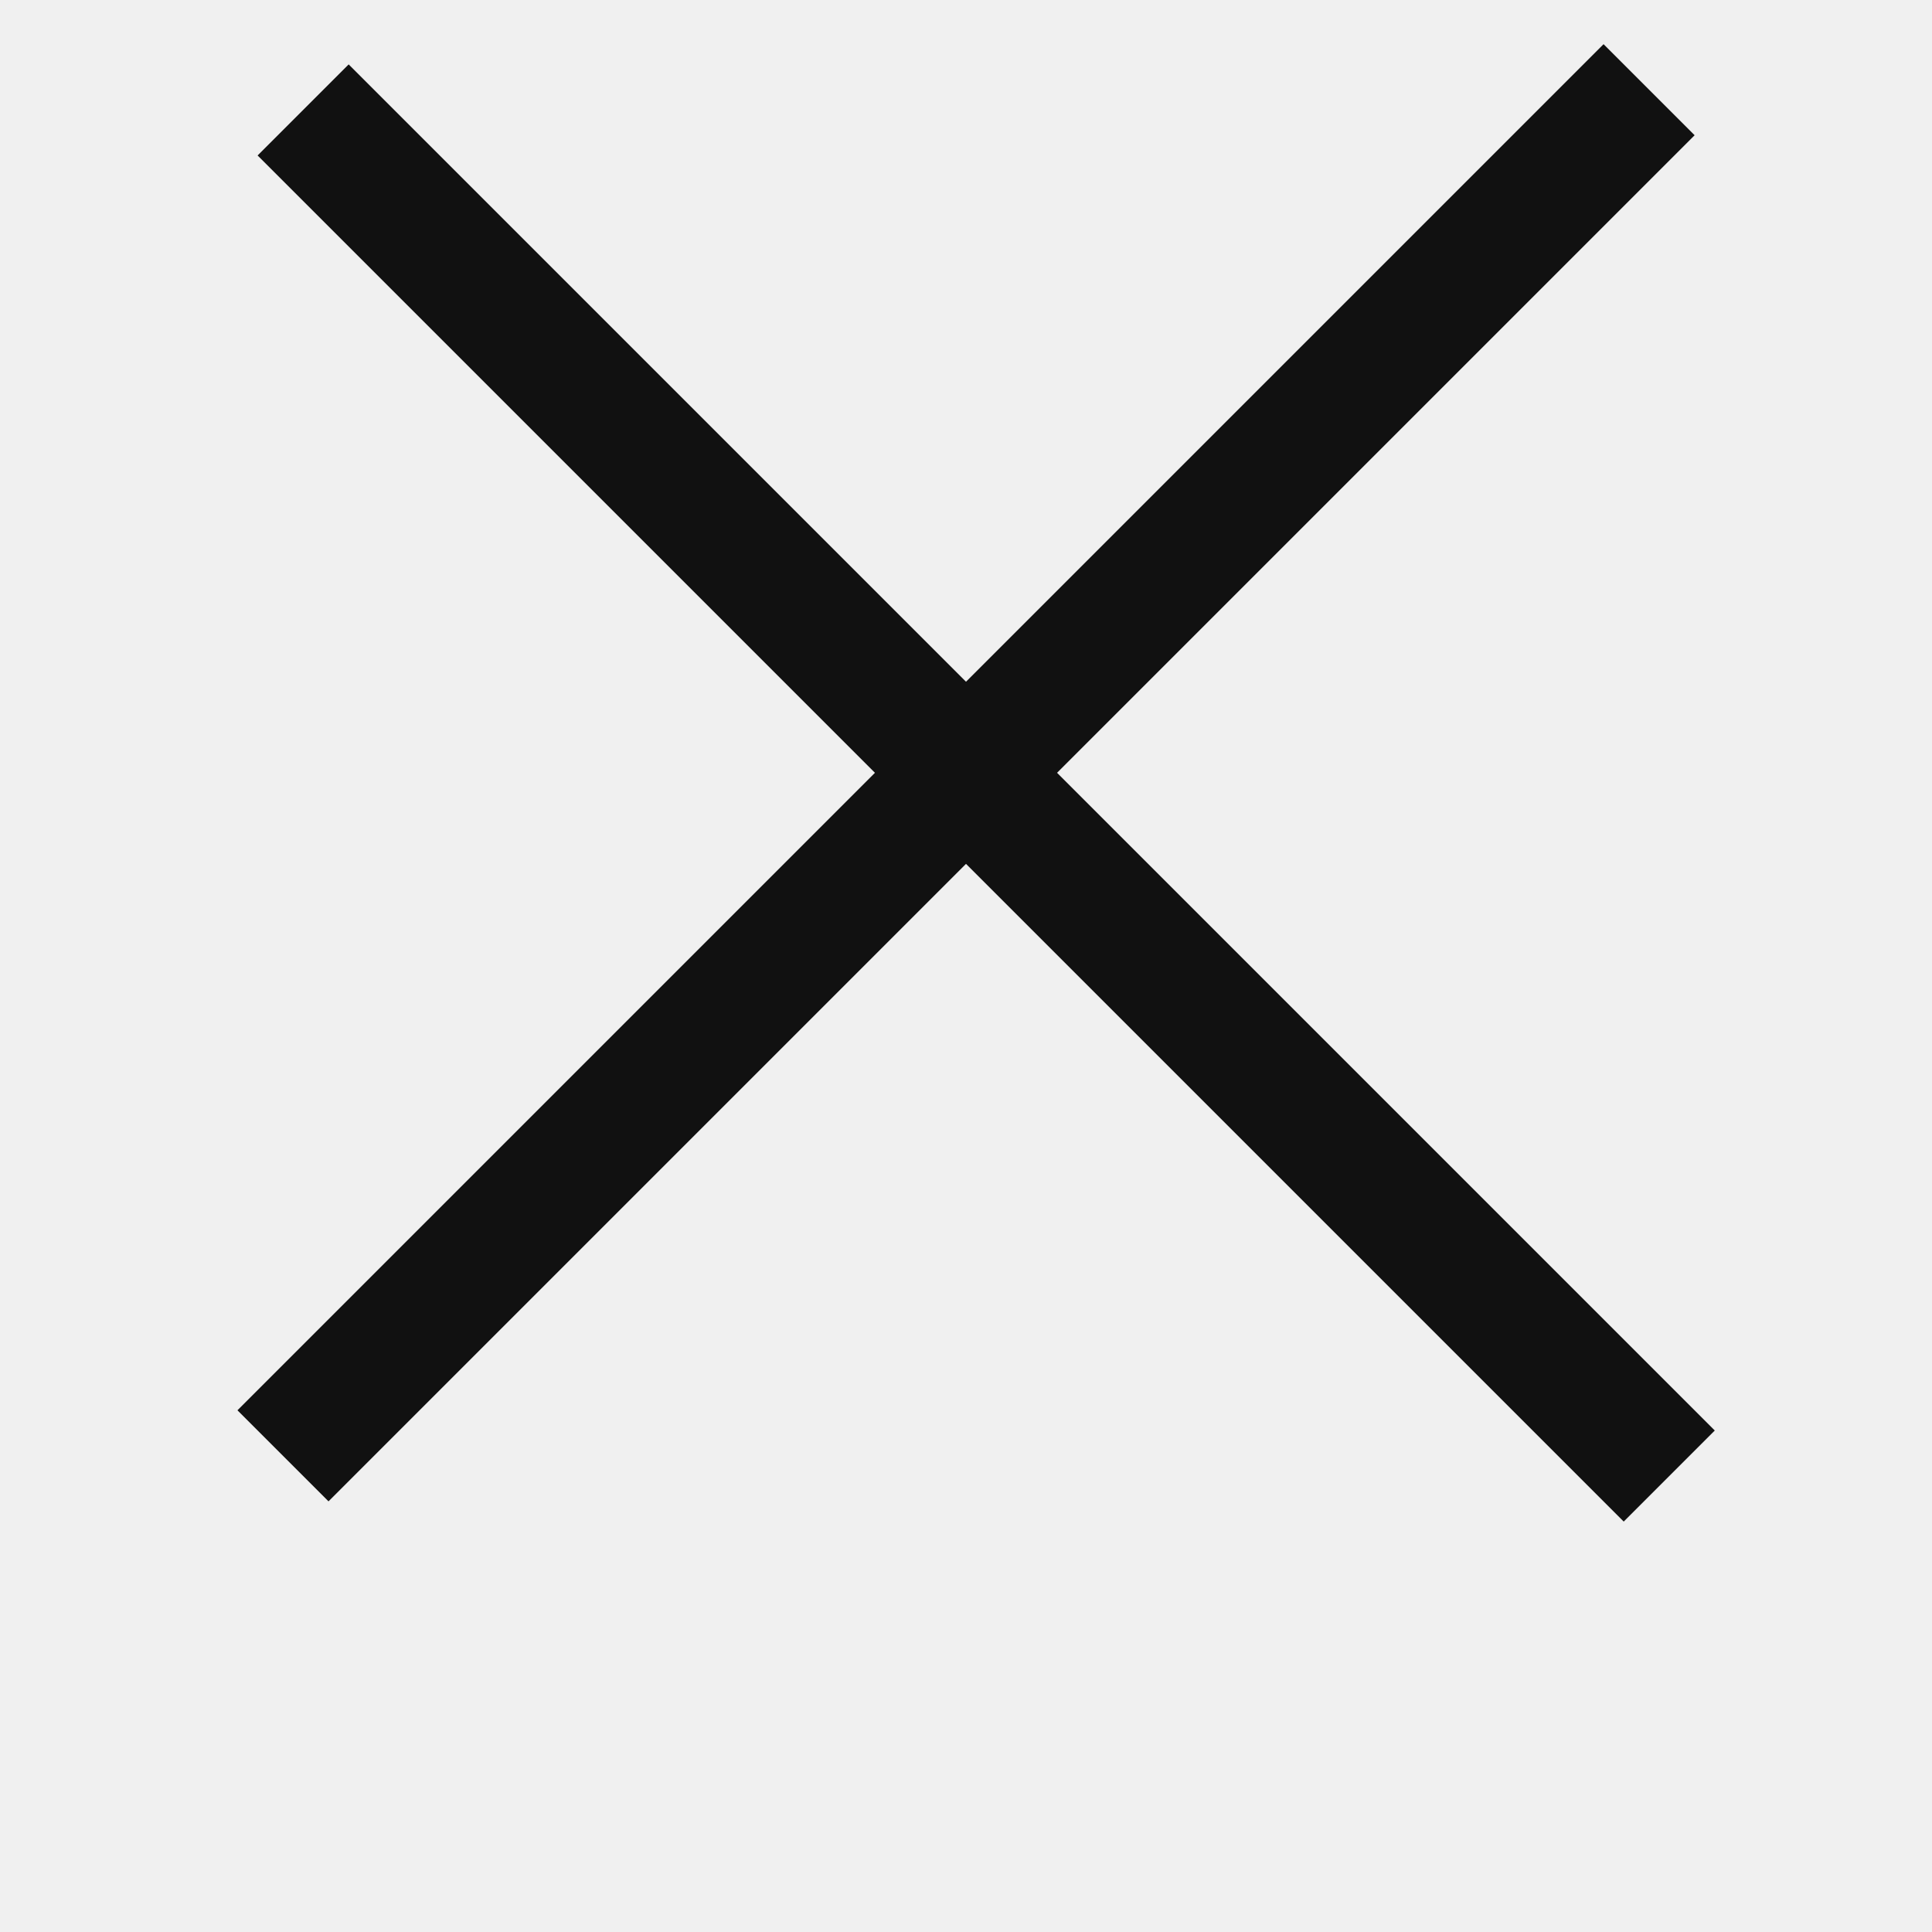
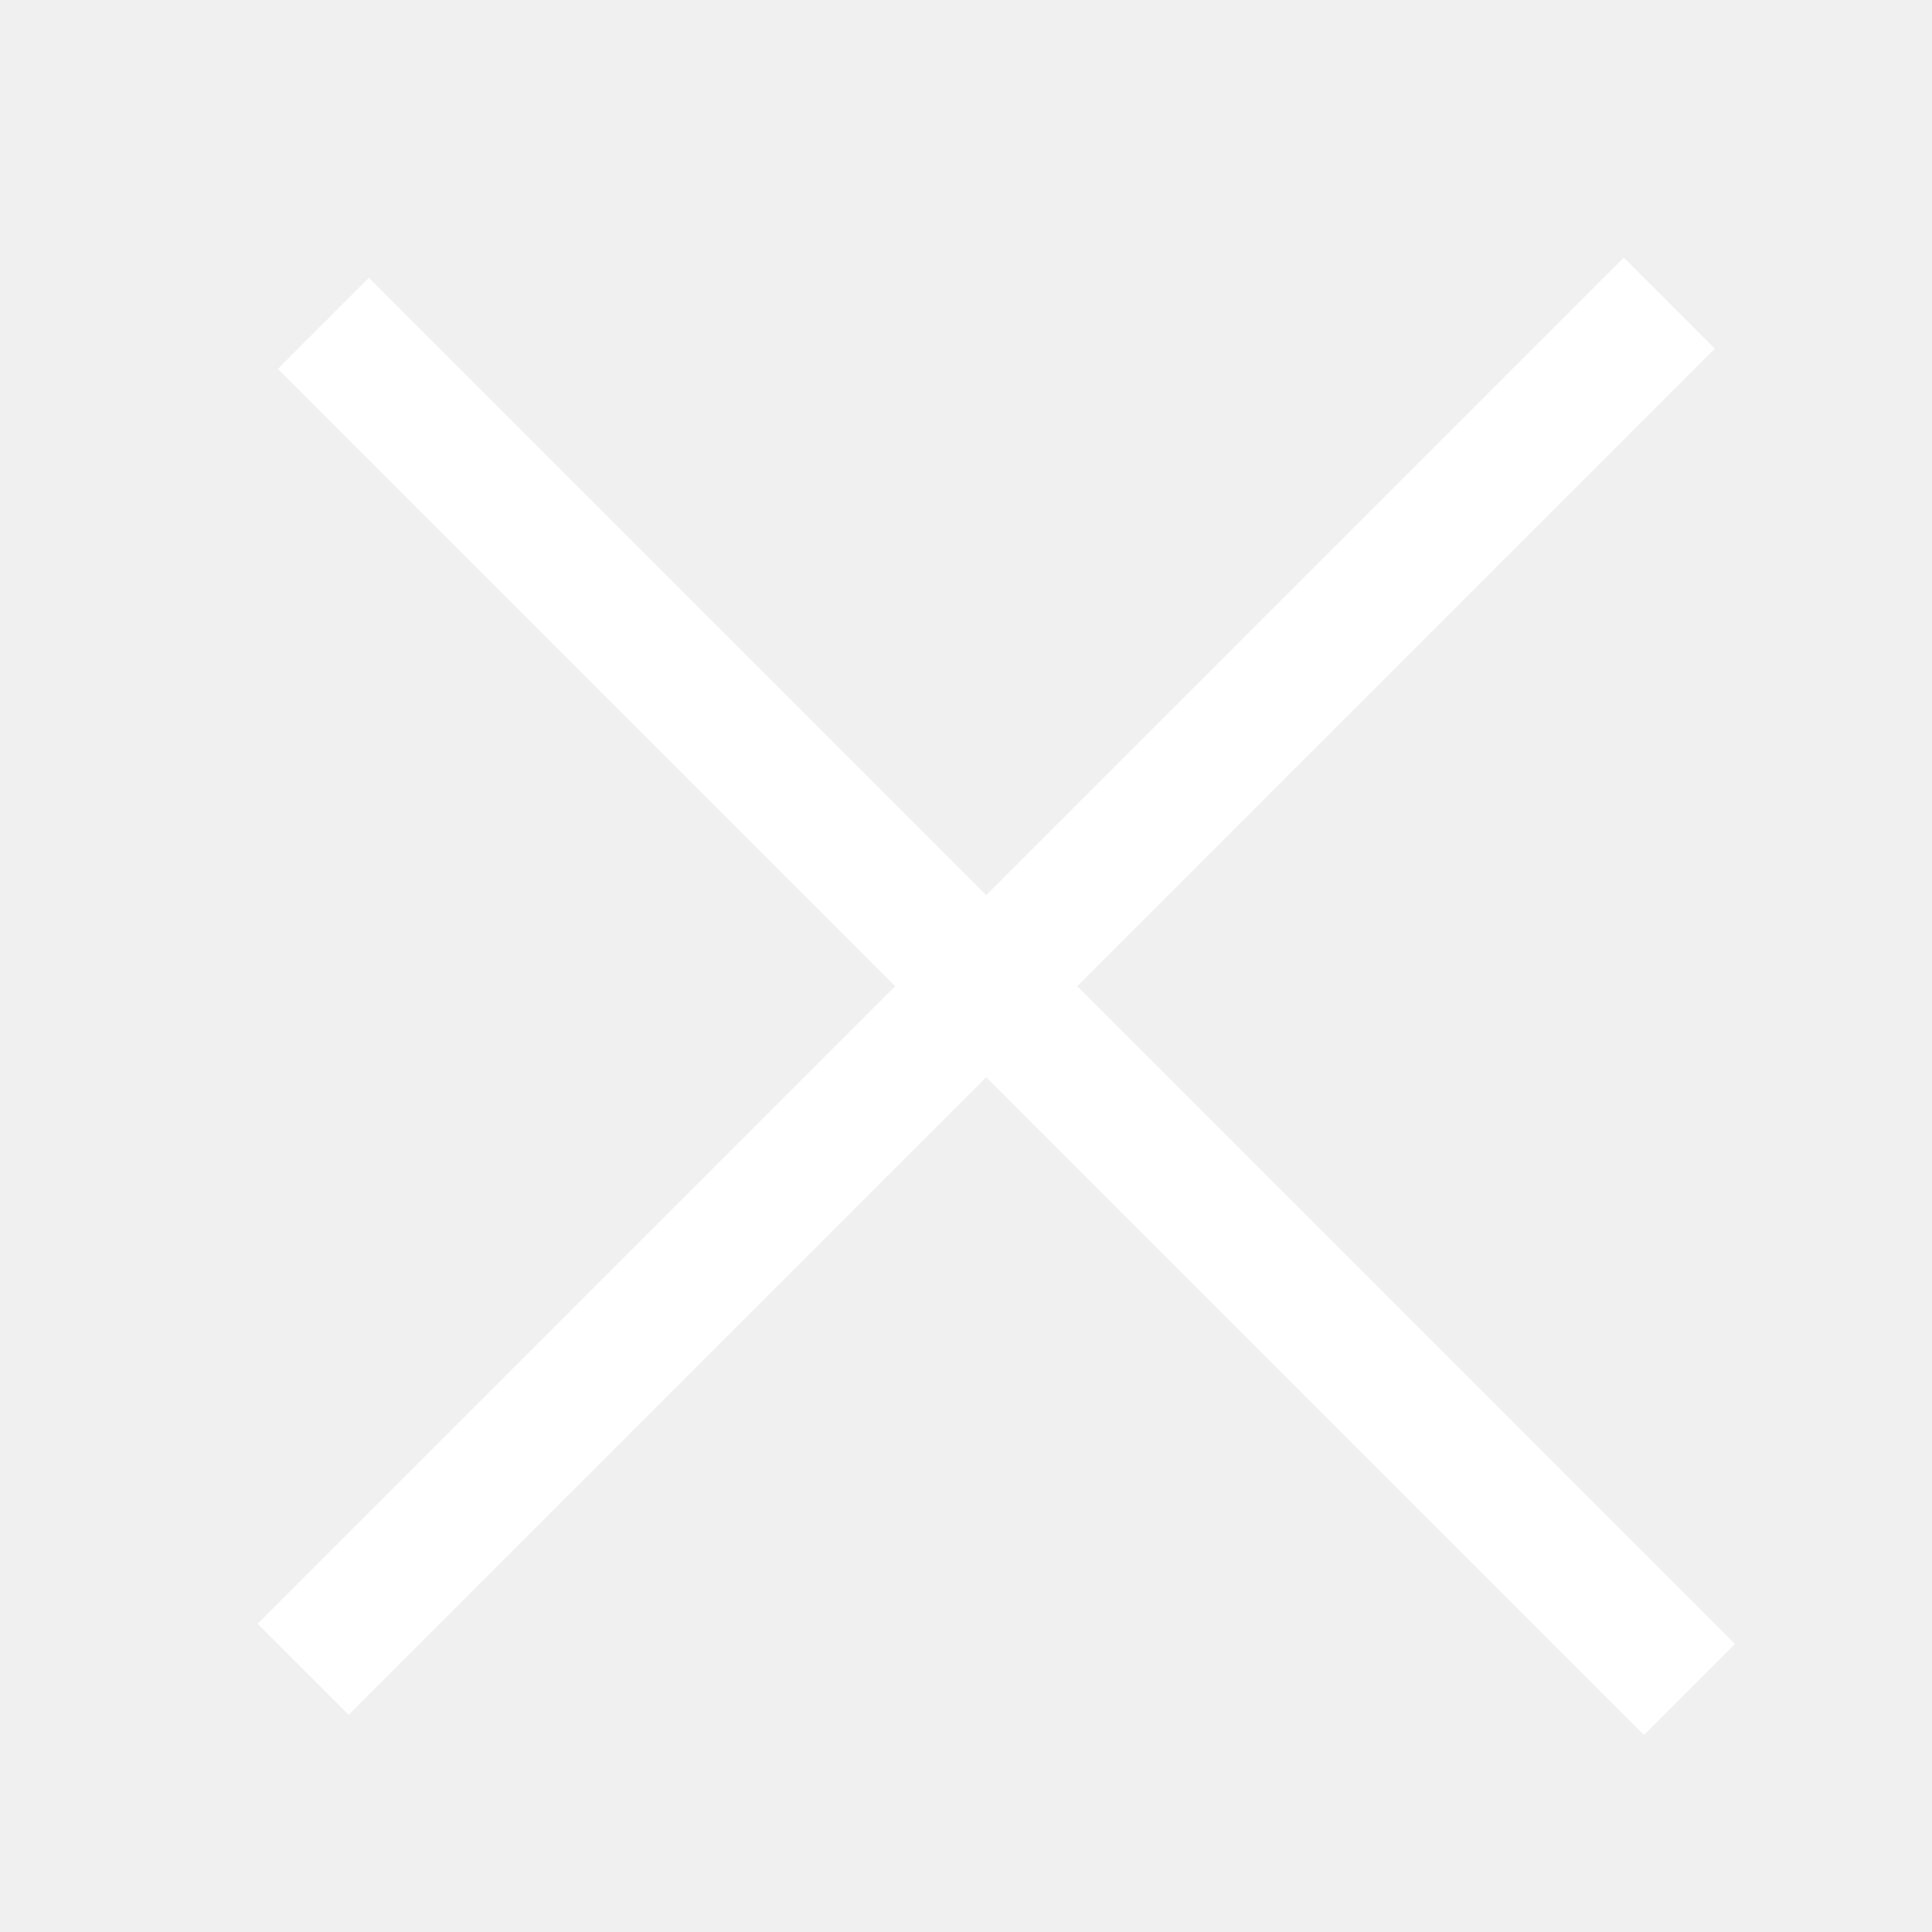
<svg xmlns="http://www.w3.org/2000/svg" width="30" height="30" fill="none">
-   <path fill="#111" d="M3.687 21.899 24.9.686 26.314 2.1 5.101 23.313z" />
-   <path fill="#111" d="m5.414 1 21.213 21.213-1.414 1.414L4 2.414z" />
+   <path fill="#fff" d="M4 25.213 25.213 4l1.414 1.414L5.414 26.627z" />
+   <path fill="#fff" d="m5.728 4.313 21.213 21.214-1.414 1.414L4.314 5.728z" />
</svg>
